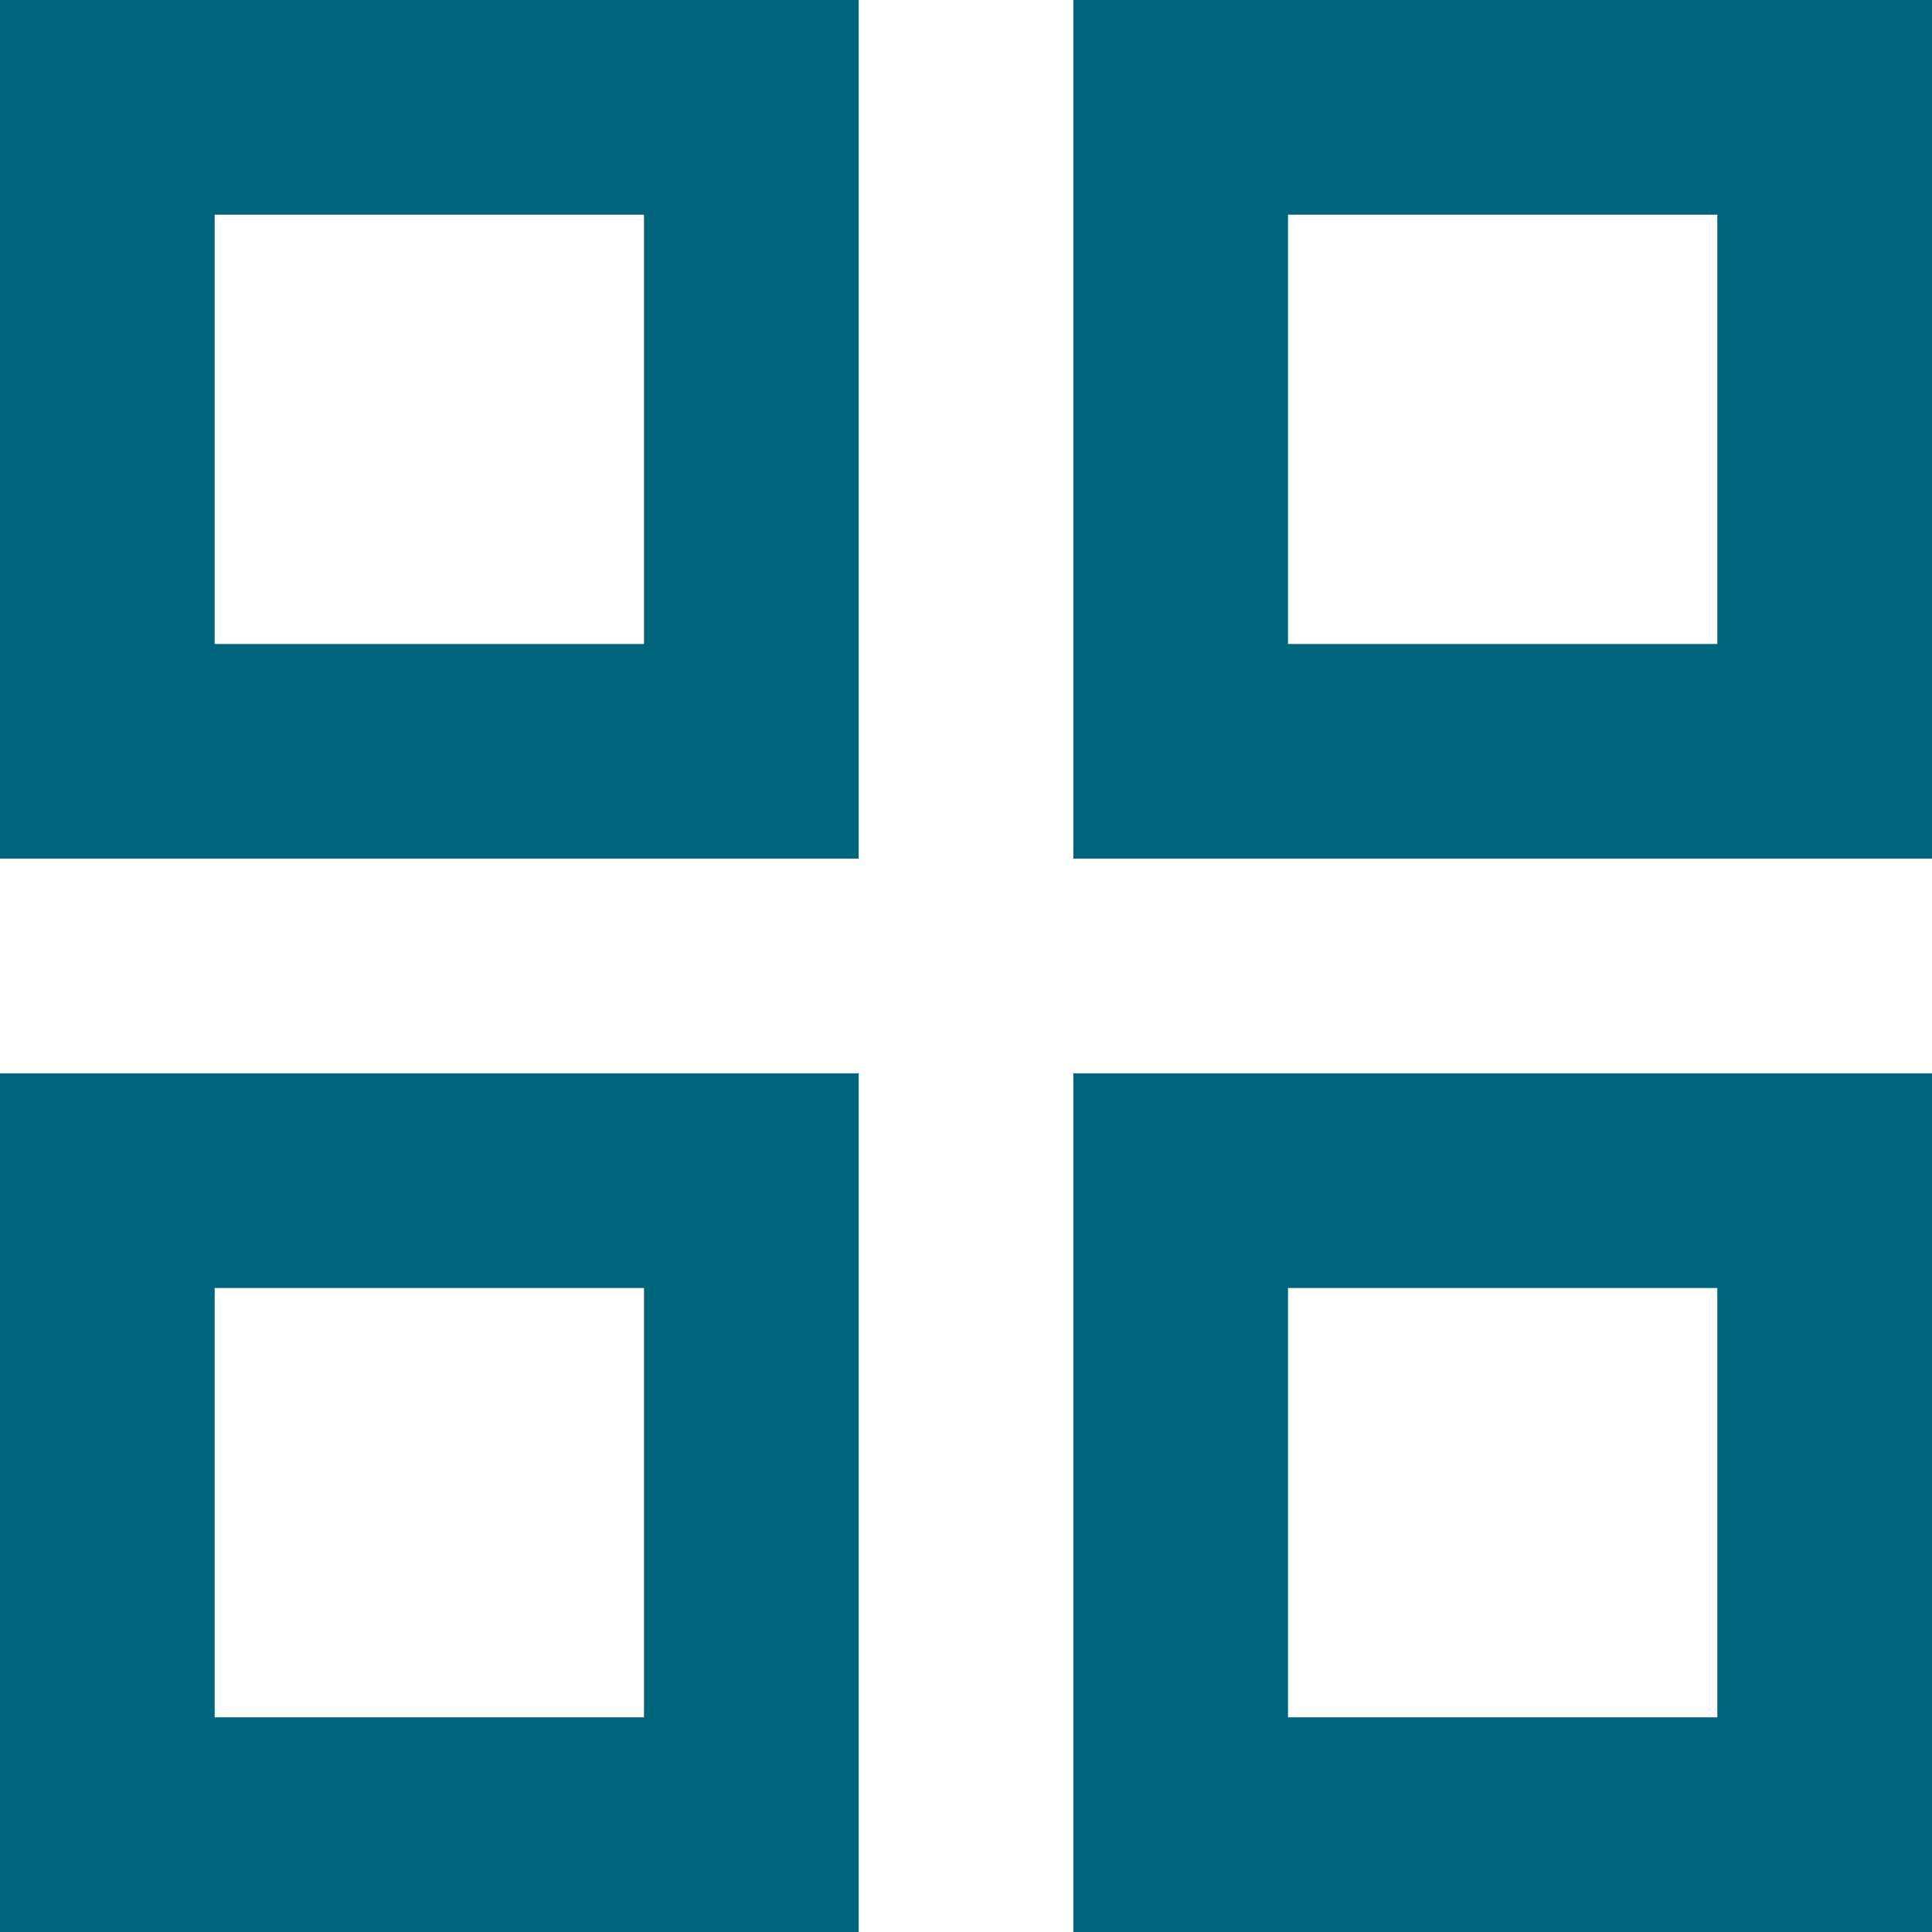
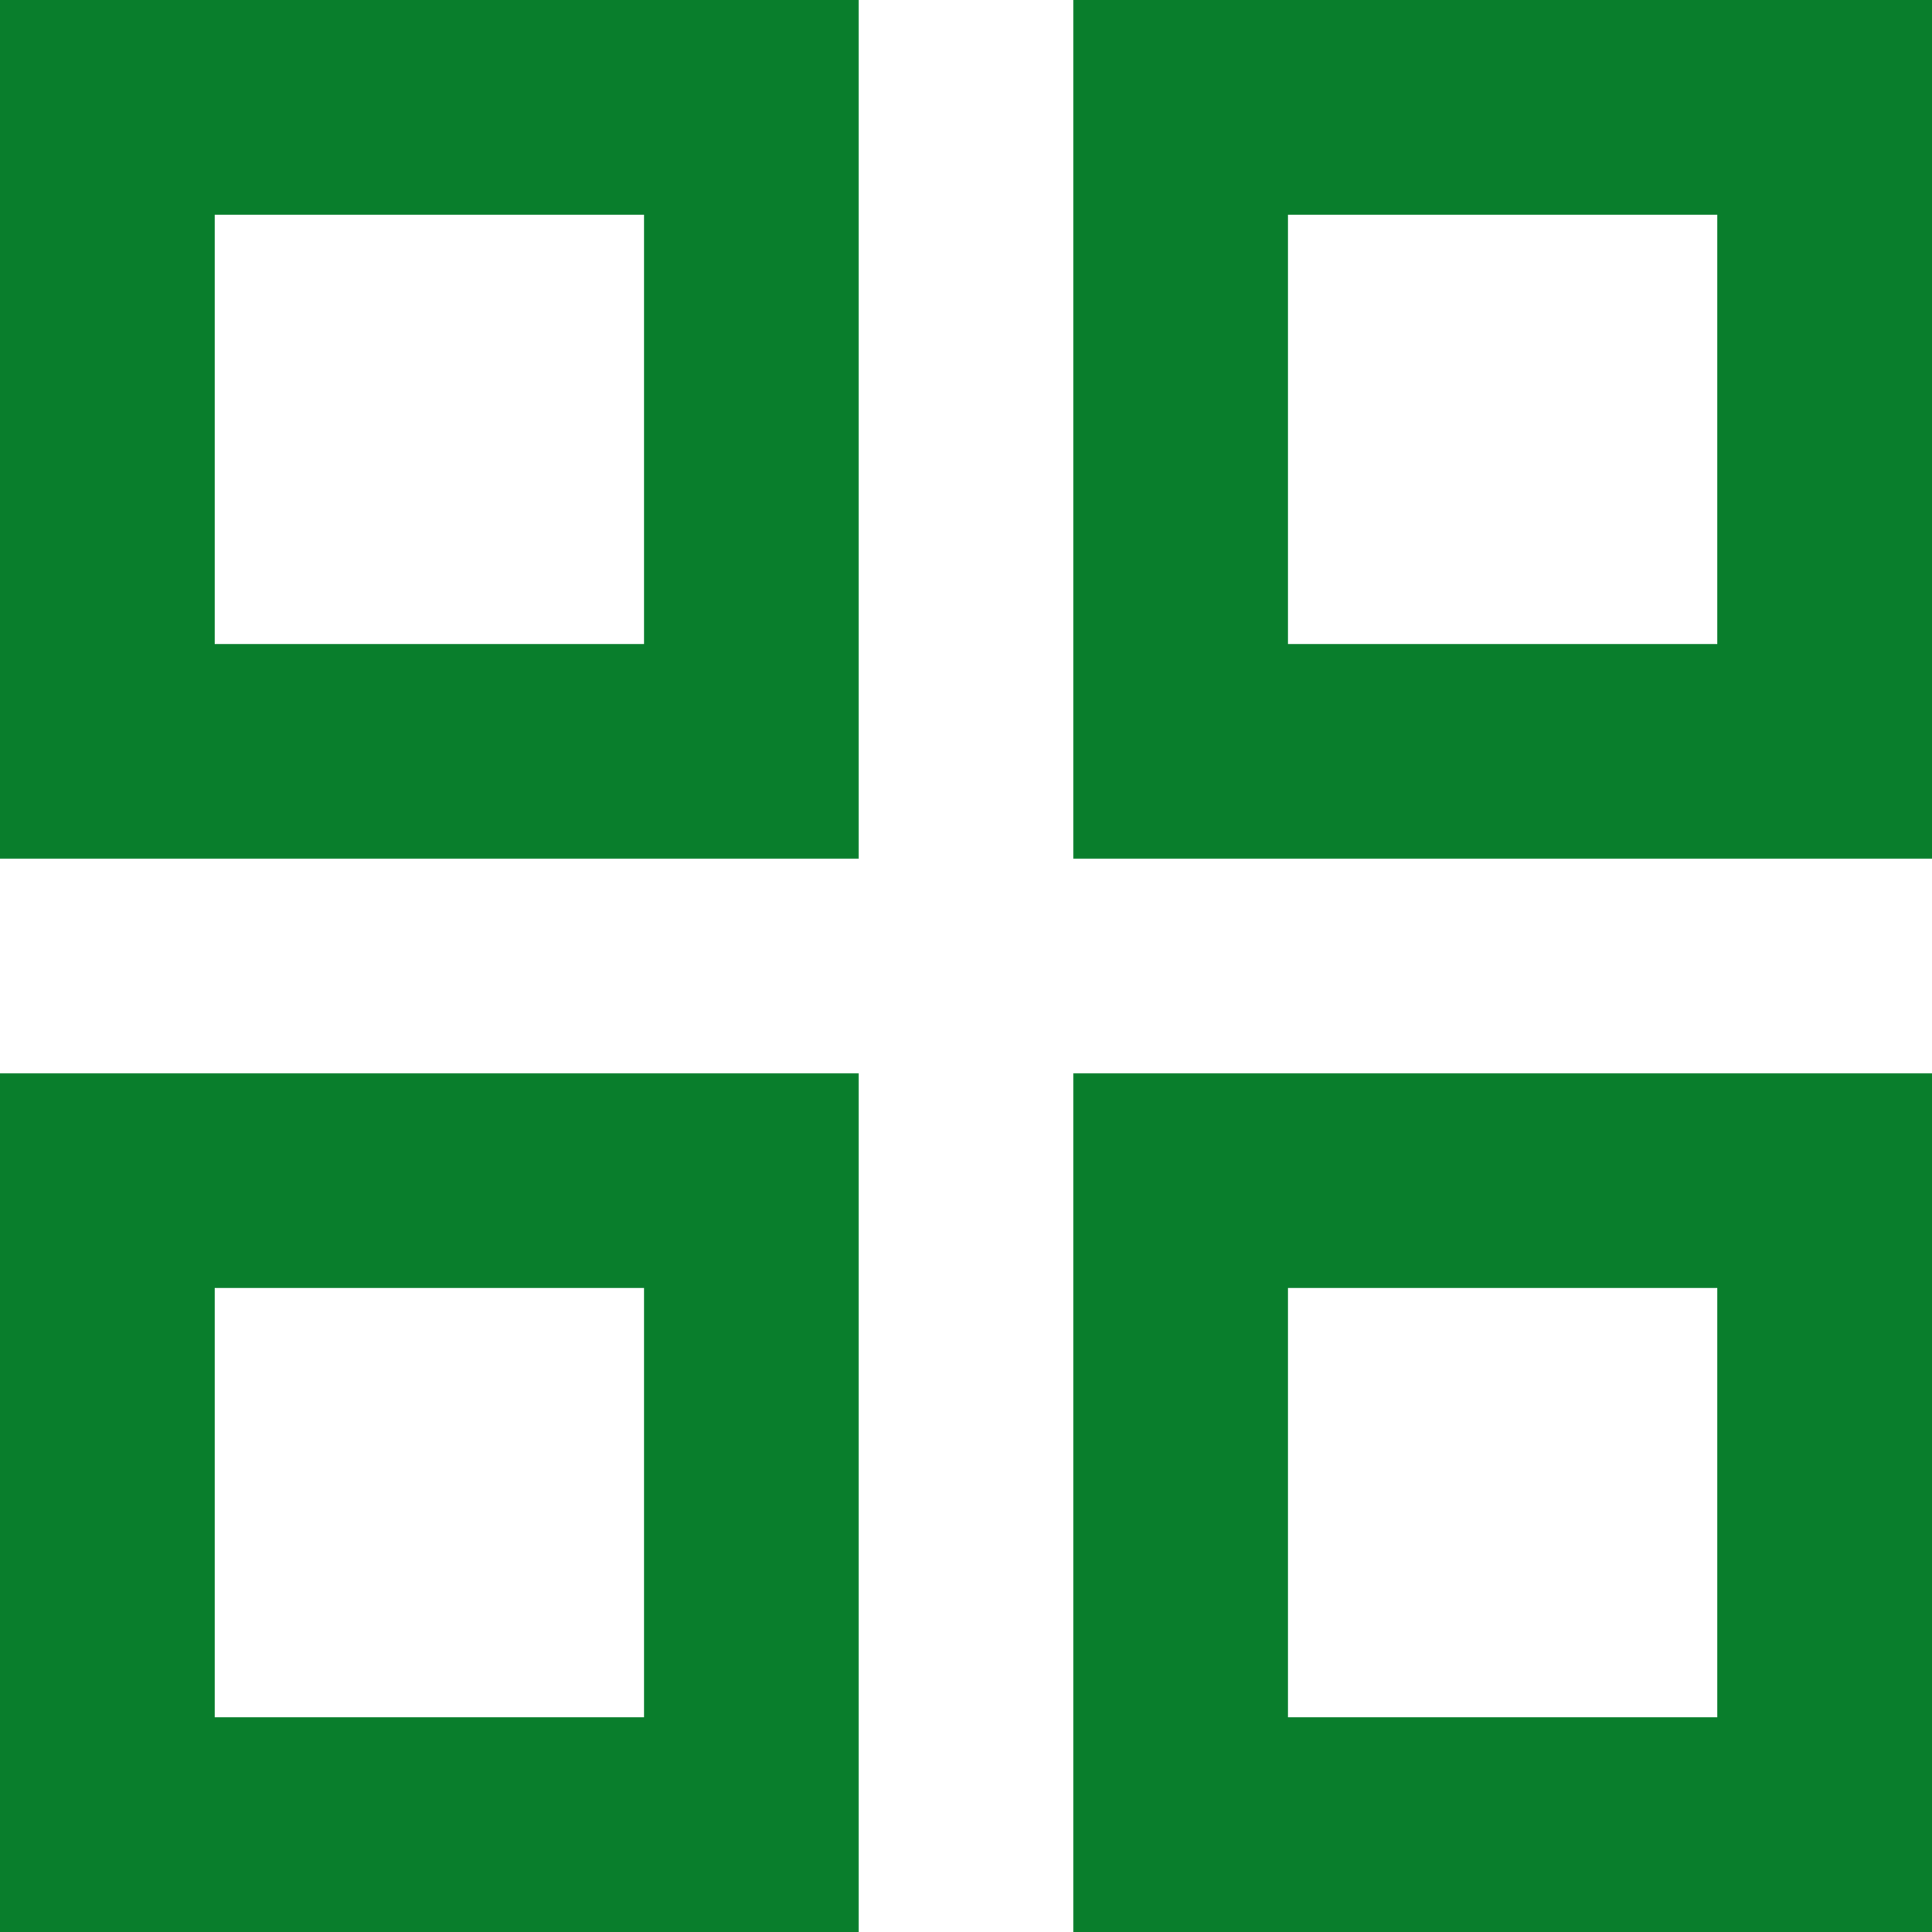
<svg xmlns="http://www.w3.org/2000/svg" width="18" height="18" viewBox="0 0 18 18" fill="none">
-   <path d="M0 8V0H8V8H0ZM0 18V10H8V18H0ZM10 8V0H18V8H10ZM10 18V10H18V18H10ZM2 6H6V2H2V6ZM12 6H16V2H12V6ZM12 16H16V12H12V16ZM2 16H6V12H2V16Z" fill="#00647D" />
+   <path d="M0 8V0H8V8H0ZM0 18V10H8V18H0ZM10 8V0H18V8H10ZM10 18V10H18V18H10ZM2 6H6V2H2V6ZM12 6H16V2H12V6ZM12 16H16V12H12V16ZM2 16H6V12H2V16Z" fill="#097E2C" />
</svg>
